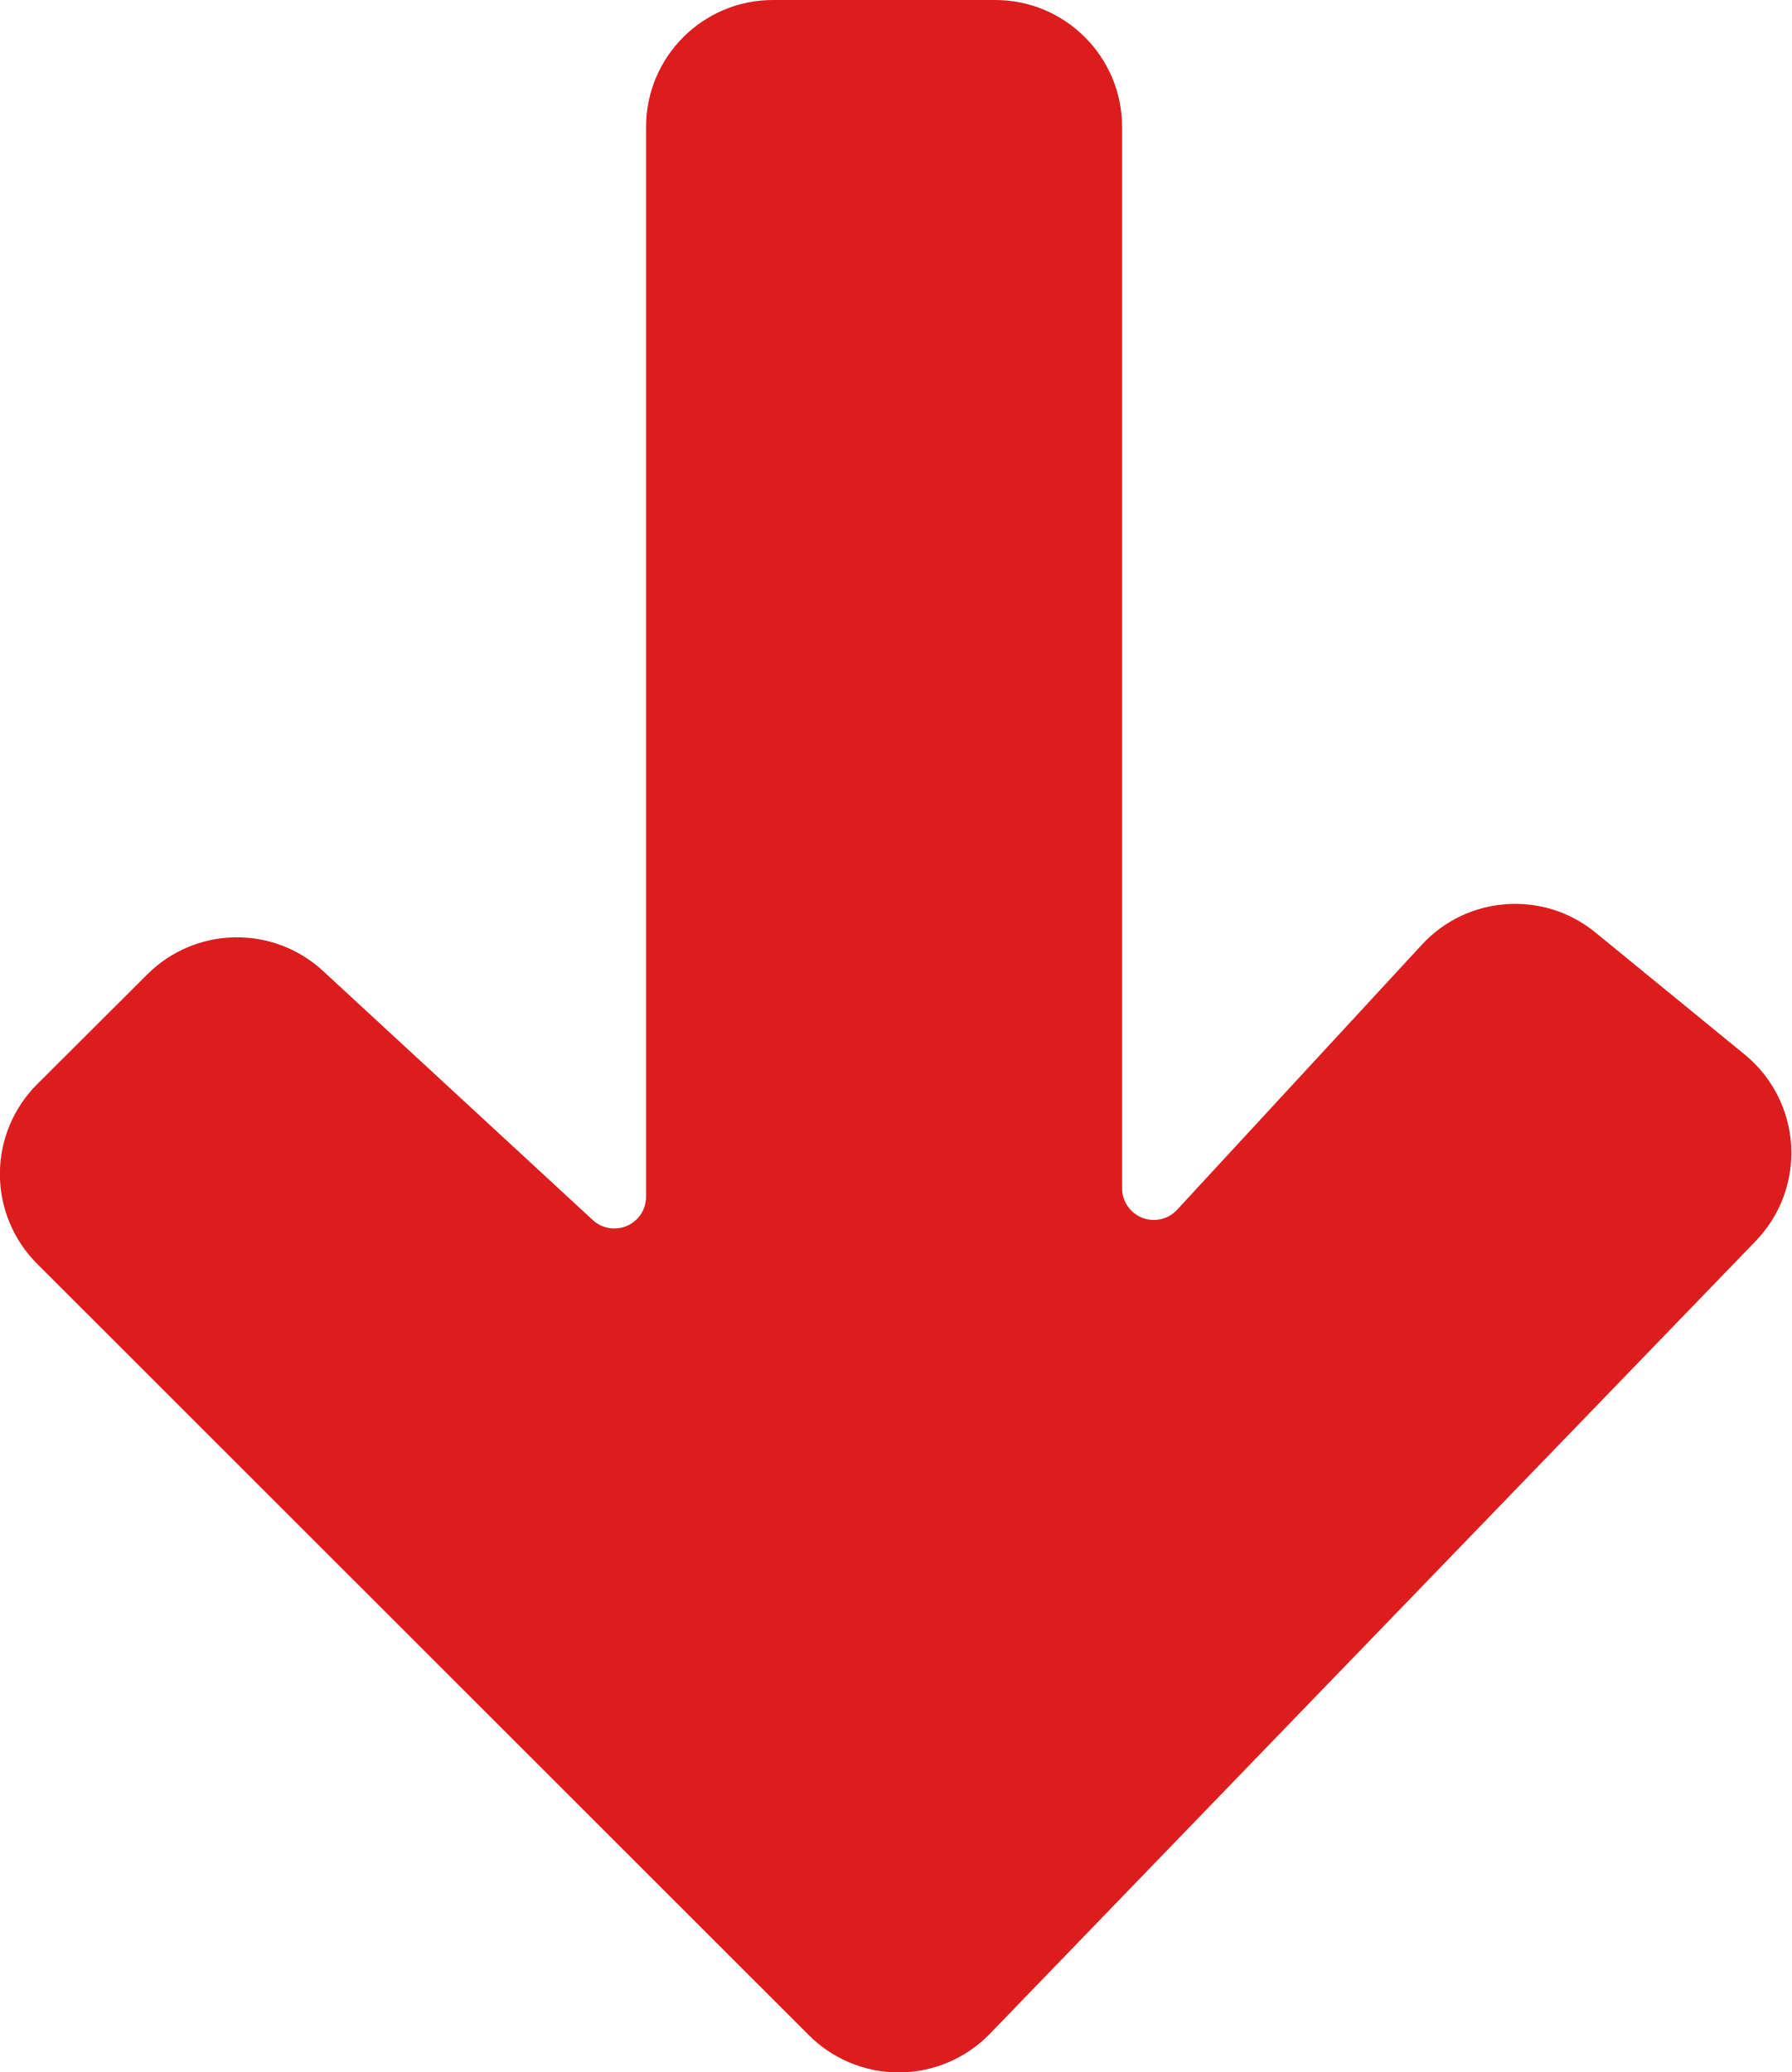
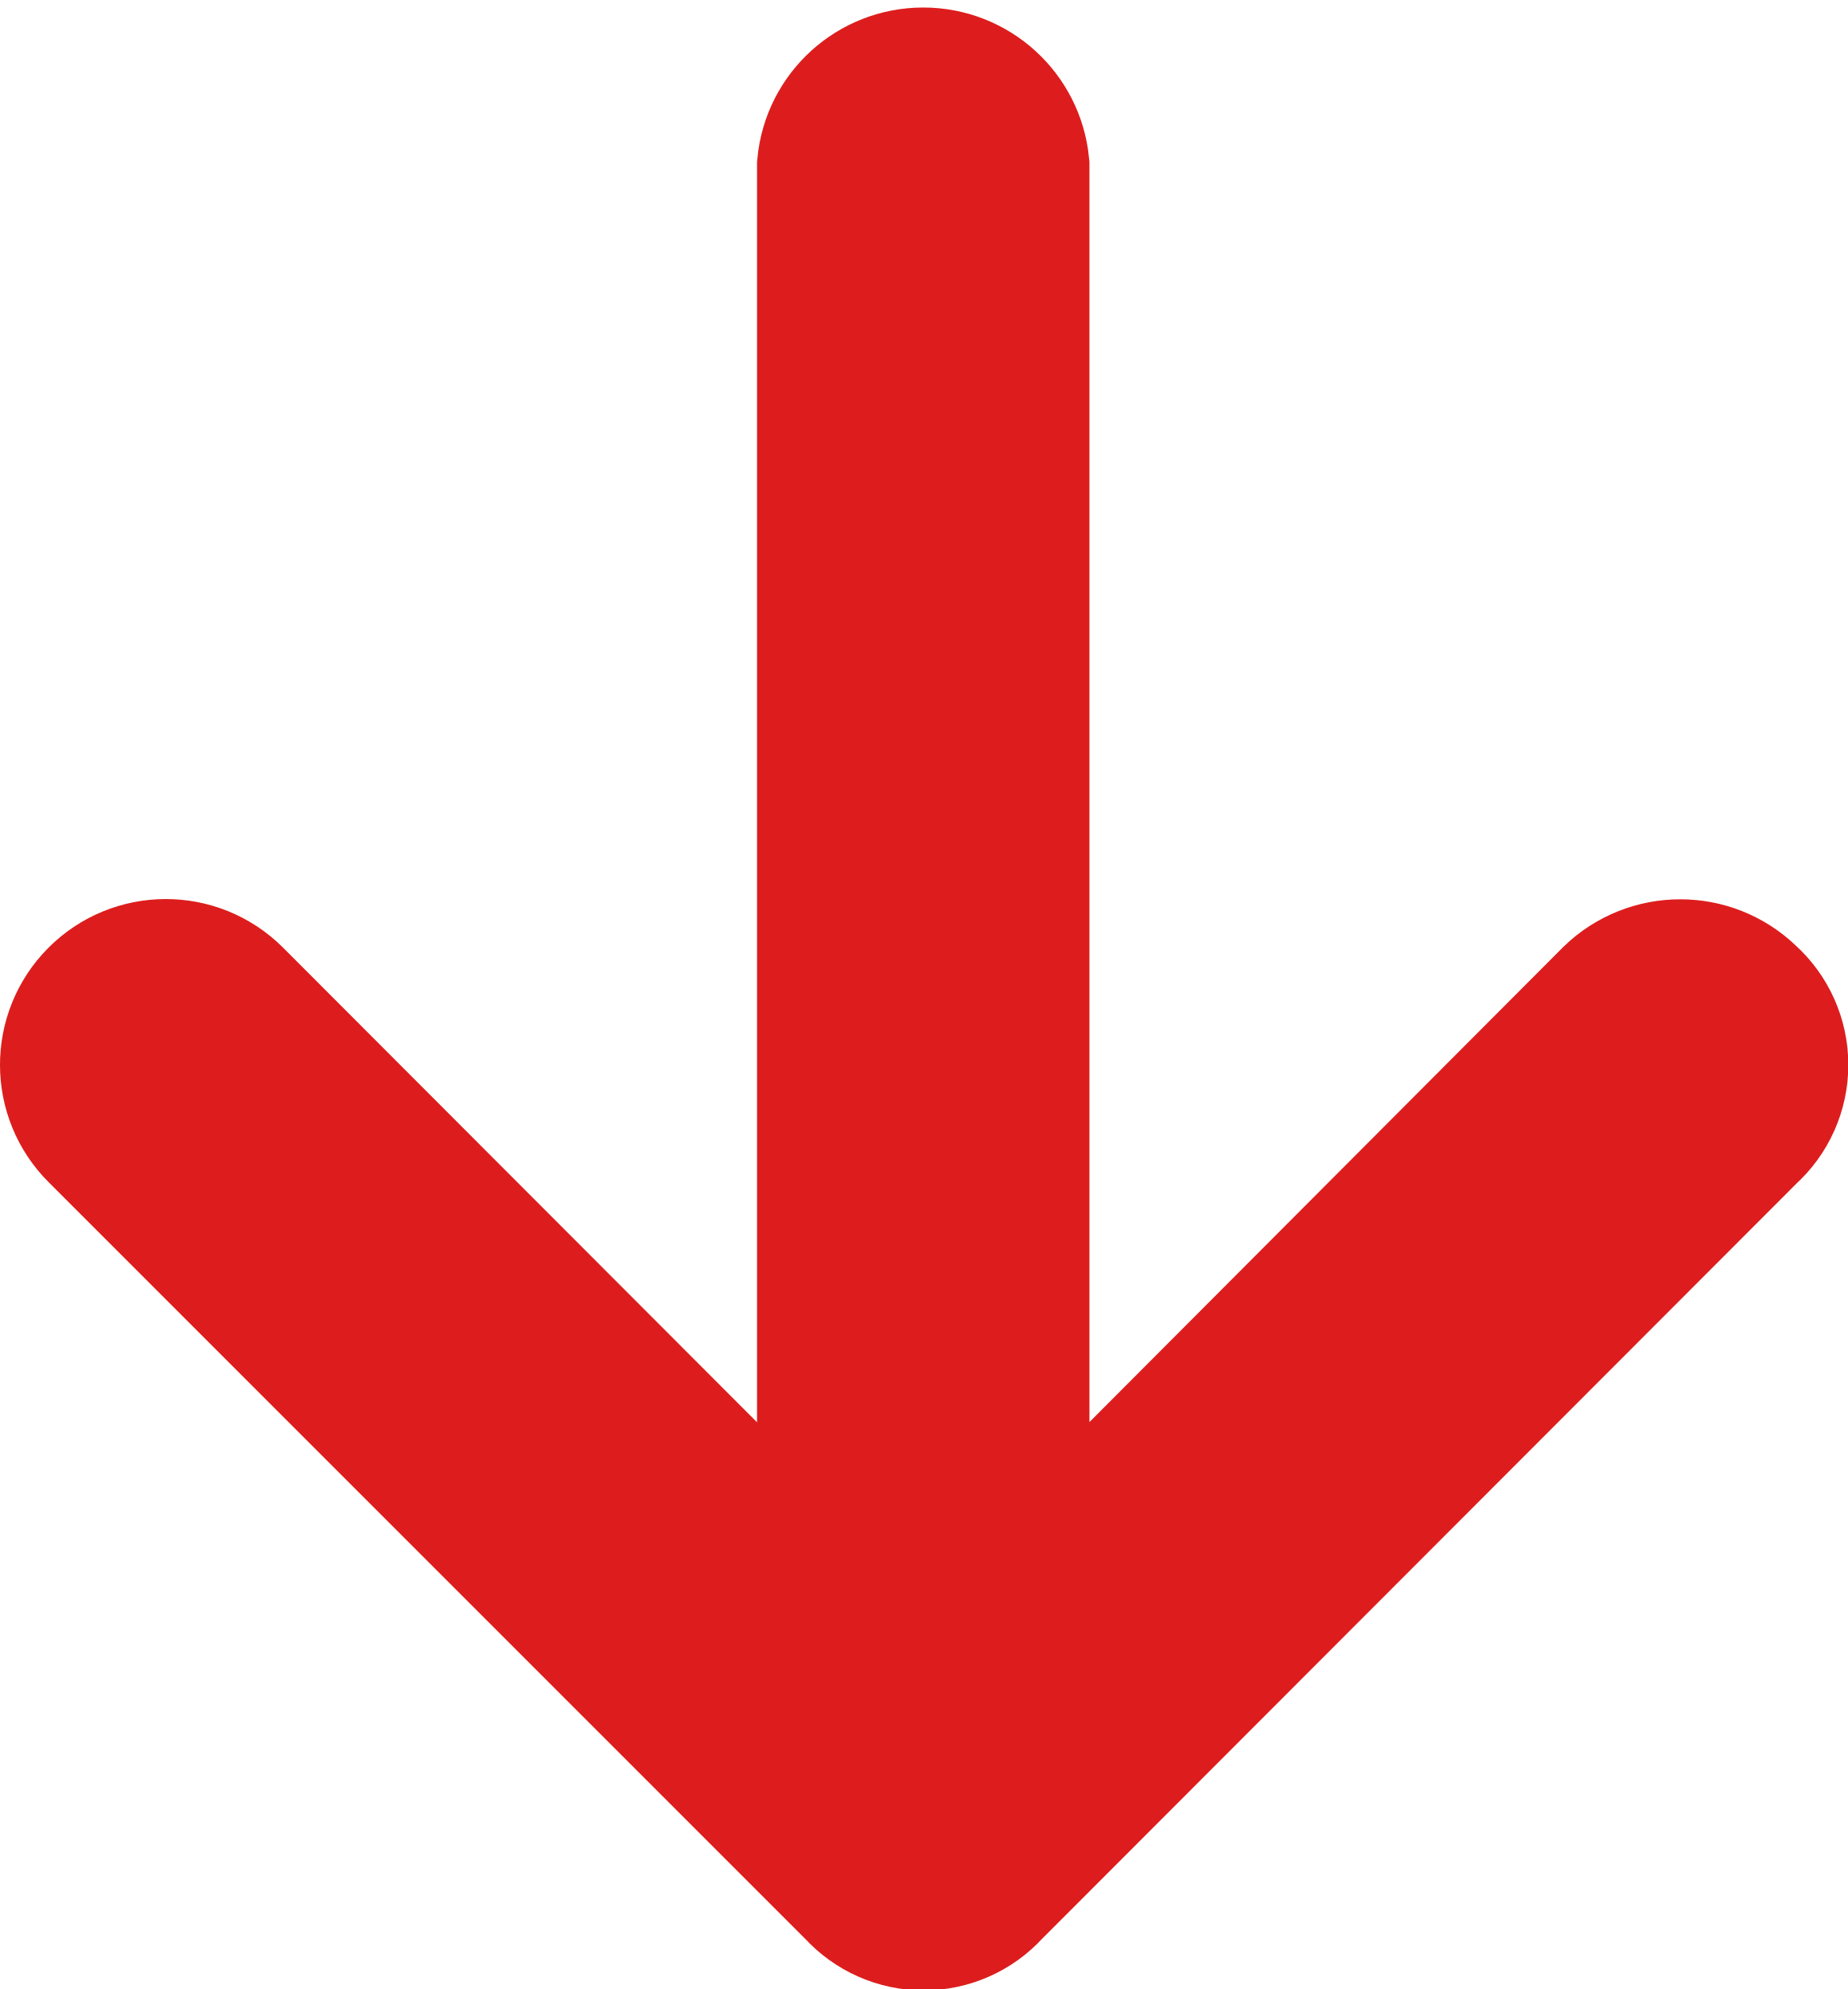
- <svg xmlns="http://www.w3.org/2000/svg" viewBox="0 0 56.45 65.3">
+ <svg xmlns="http://www.w3.org/2000/svg" viewBox="0 0 22.84 24.59">
  <defs>
-     <style>.cls-1{fill:#dd1d1d;}</style>
+     <style>.cls-1{fill:#dd1d1d;stroke:#dd1d1d;stroke-miterlimit:10;stroke-width:2px;}</style>
  </defs>
  <g id="Layer_2" data-name="Layer 2">
-     <g id="Layer_1-2" data-name="Layer 1">
-       <path class="cls-1" d="M4.63,30.72,1.17,34.17a4,4,0,0,0,0,5.66l24.3,24.29a4,4,0,0,0,5.7,0l24.15-25A4,4,0,0,0,55,33.25l-4.72-3.86a4,4,0,0,0-5.47.38l-7.71,8.35a1,1,0,0,1-1.74-.68V4a4,4,0,0,0-4-4h-7a4,4,0,0,0-4,4V37.72a1,1,0,0,1-1.68.73l-8.49-7.84A4,4,0,0,0,4.63,30.72Z" />
+     <g id="Capa_1" data-name="Capa 1">
+       <path class="cls-1" d="M10.68,23.28a1,1,0,0,0,1.48,0l9.36-9.37a1,1,0,0,0,0-1.49,1.07,1.07,0,0,0-1.49,0L12.47,20V2.05a1.06,1.06,0,0,0-2.11,0V20L2.79,12.42a1.05,1.05,0,1,0-1.48,1.49Z" />
    </g>
  </g>
</svg>
